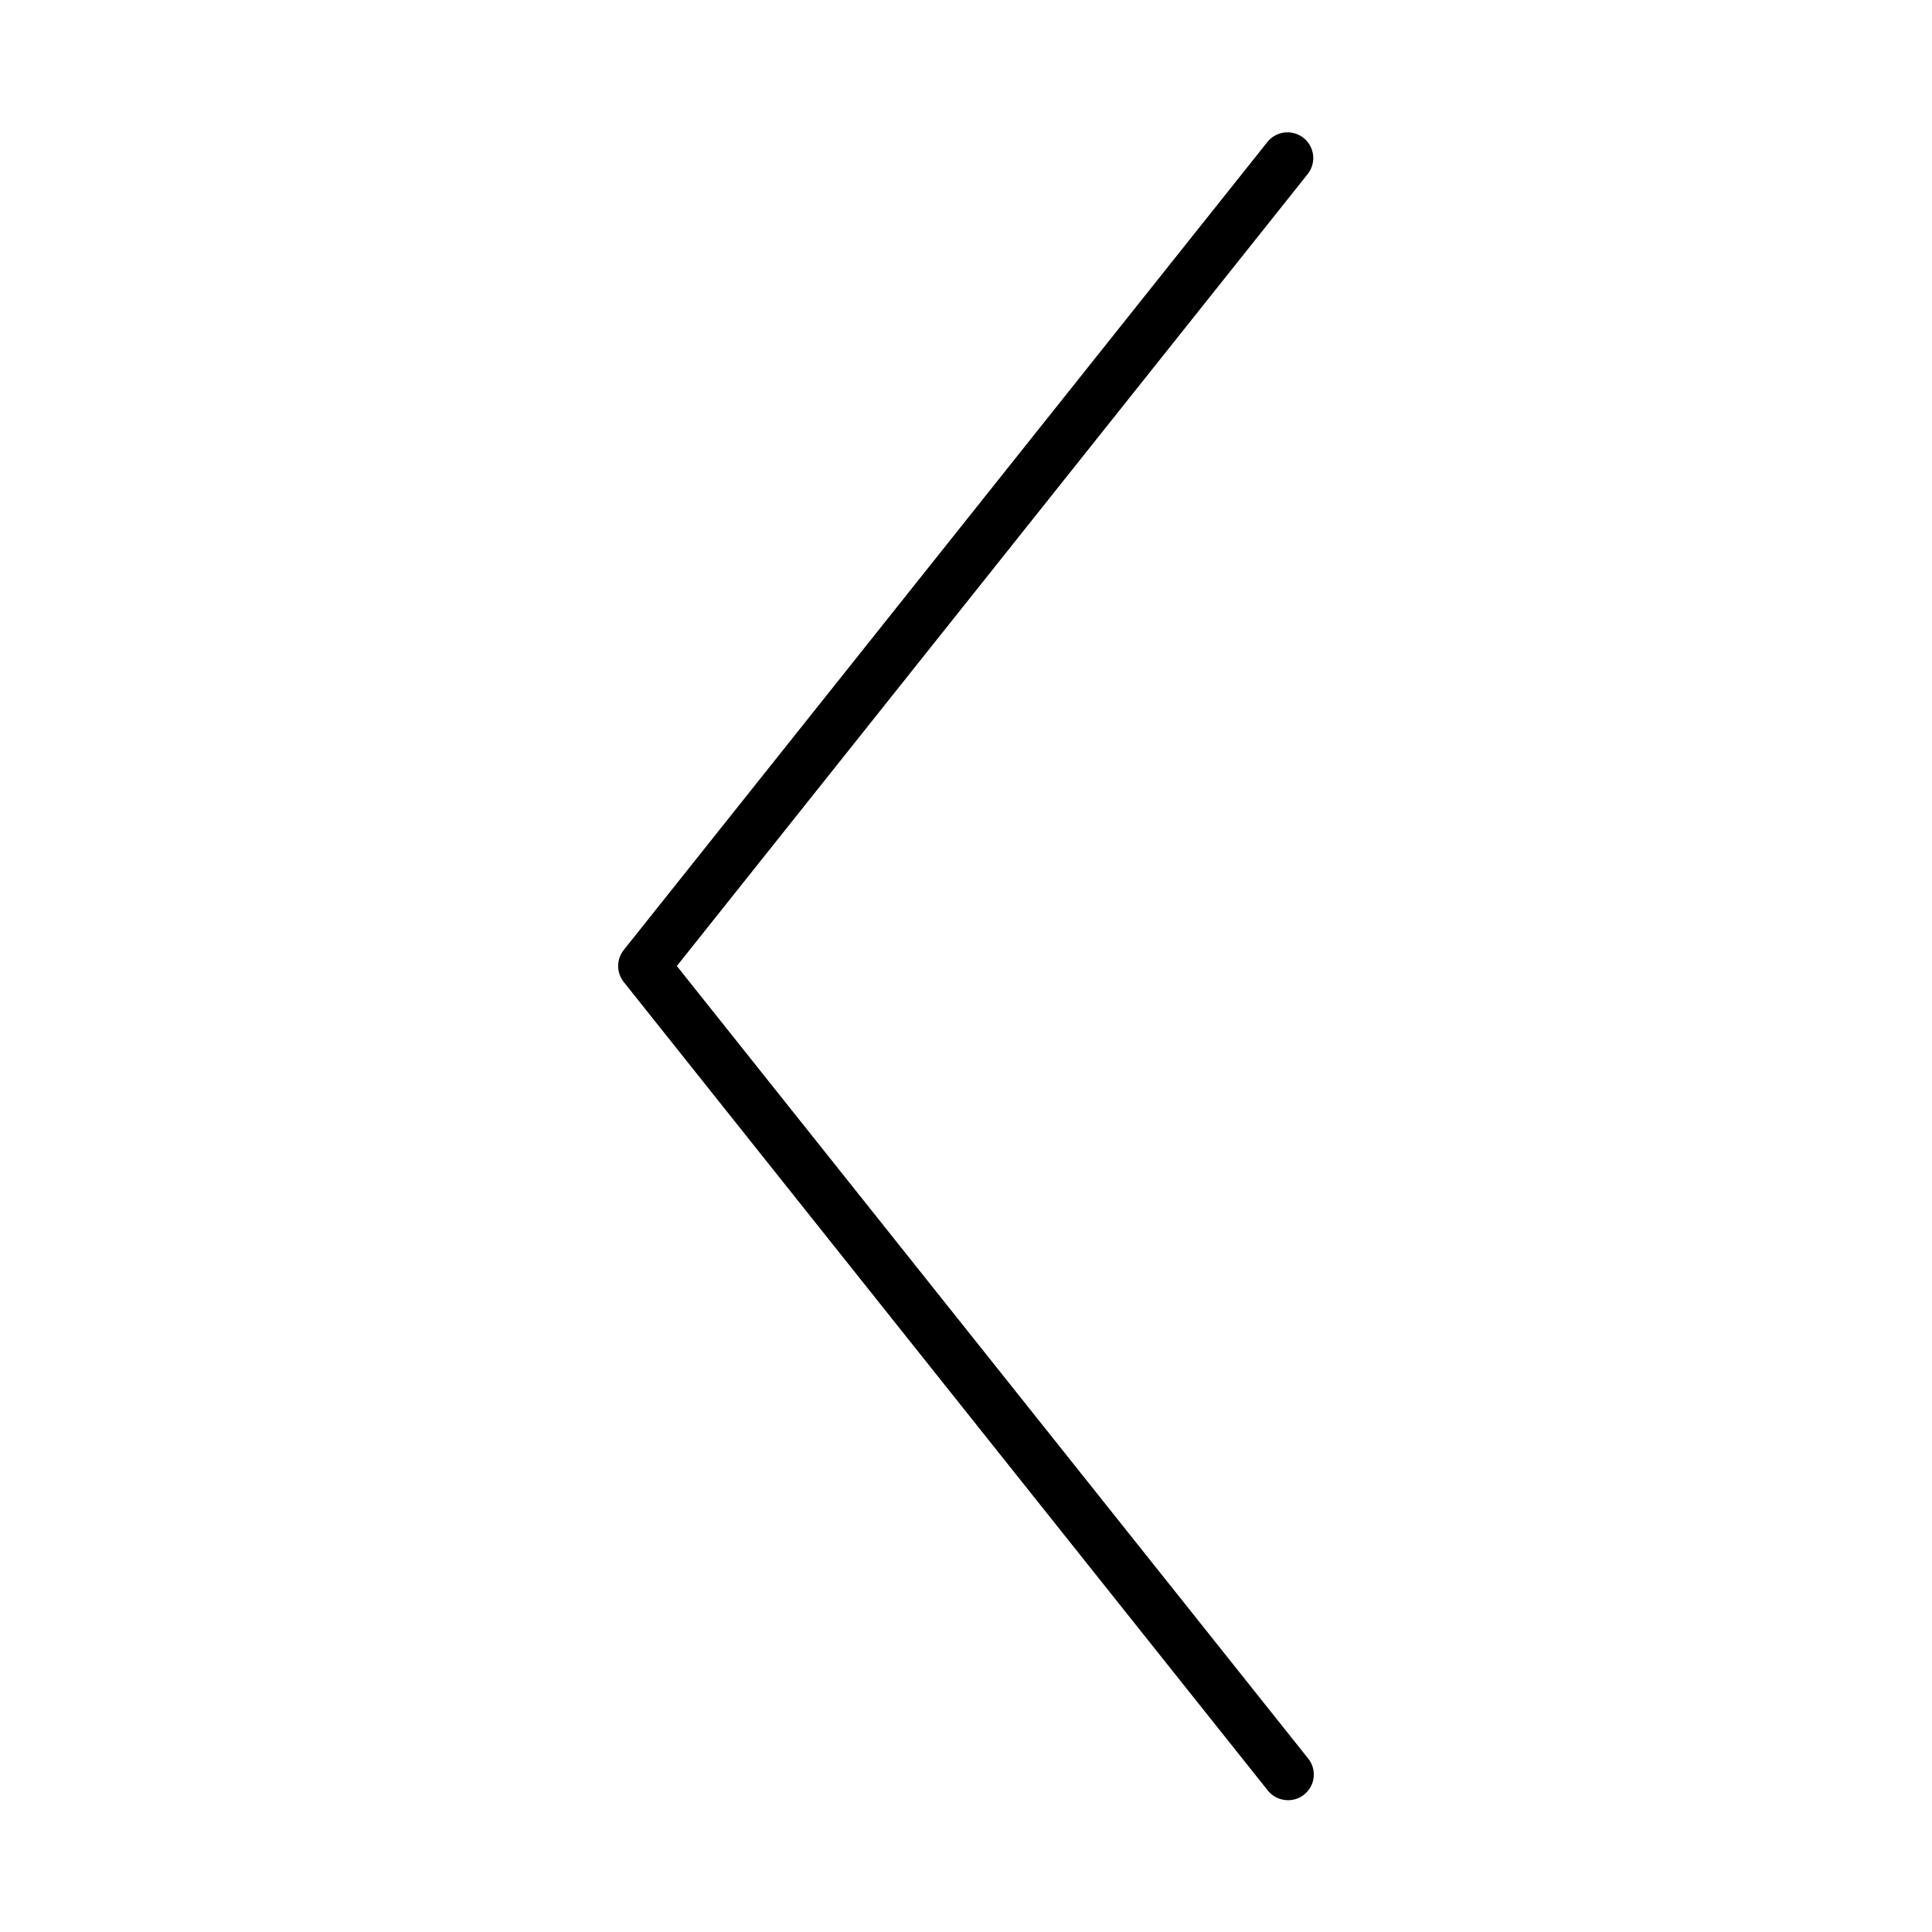
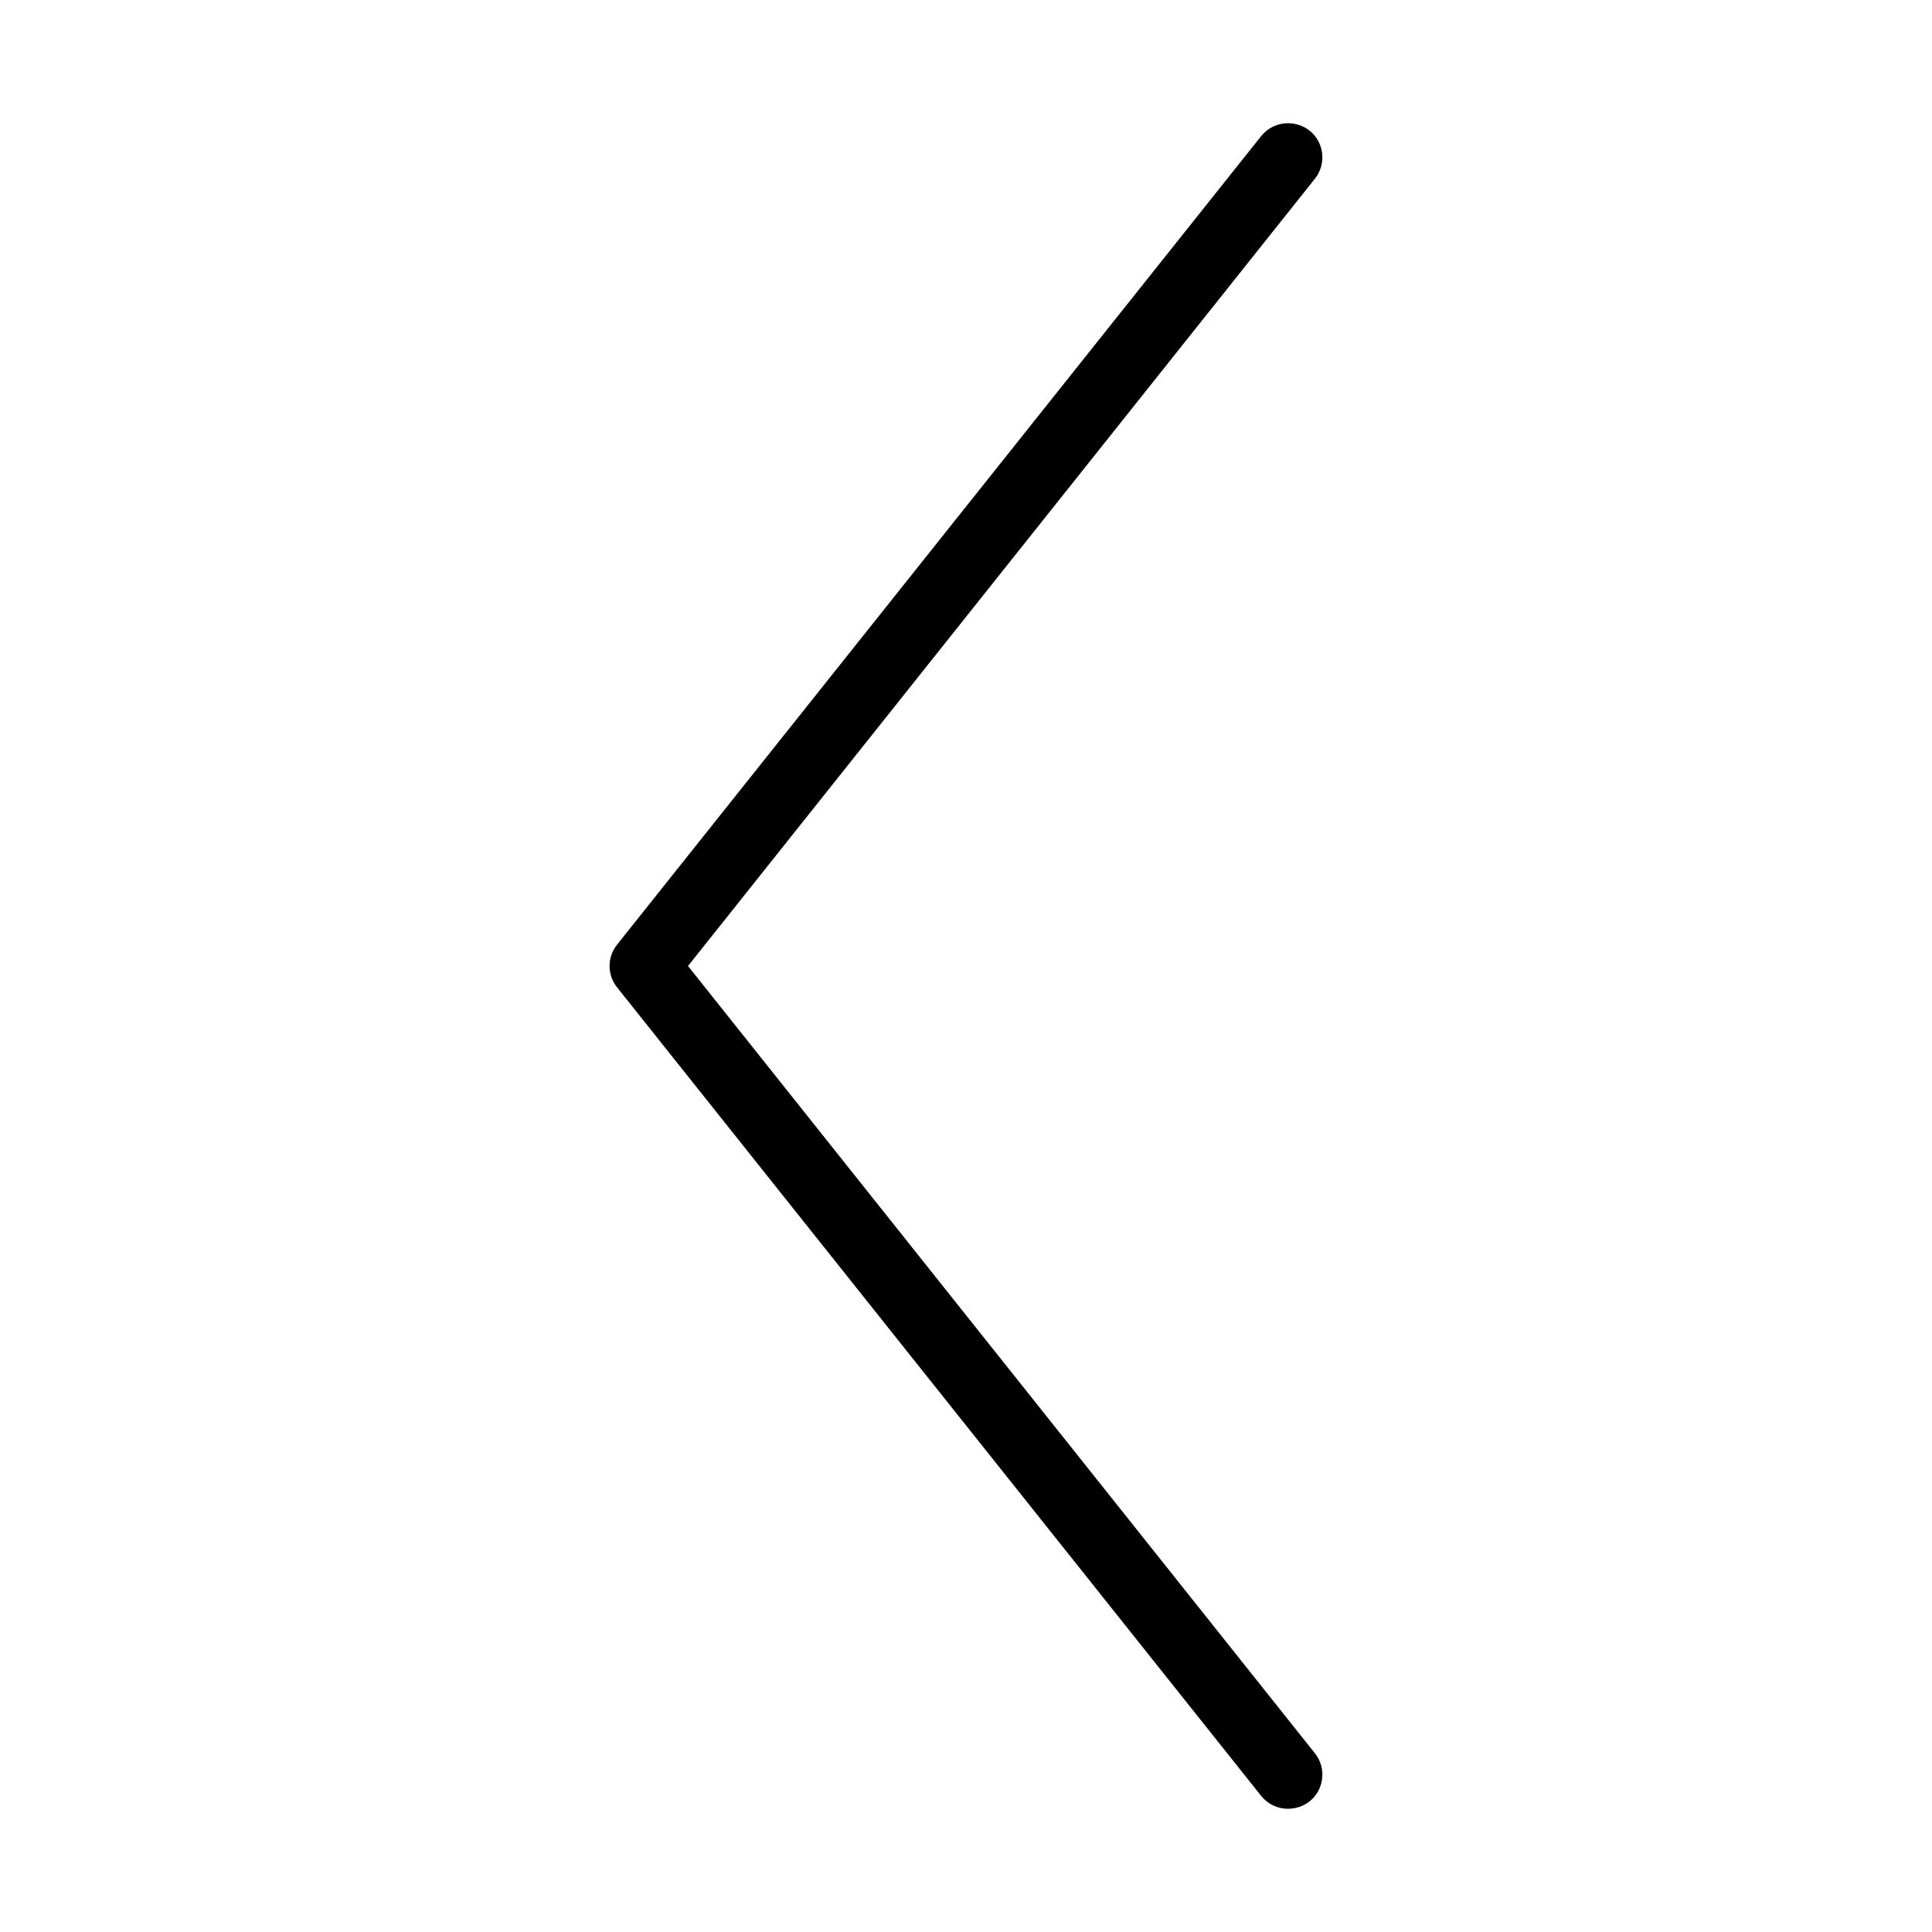
<svg xmlns="http://www.w3.org/2000/svg" id="Layer_1" data-name="Layer 1" viewBox="0 0 90 90">
-   <path d="M60,83.86a1.2,1.2,0,0,1-.94-.45l-30-37.66a1.2,1.2,0,0,1,0-1.5l30-37.66a1.2,1.2,0,0,1,1.88,1.49L31.53,45,60.94,81.92a1.19,1.19,0,0,1-.19,1.68A1.18,1.18,0,0,1,60,83.86Z" />
+   <path d="M61.25,81.67,32.05,45,61.25,8.33A1.6,1.6,0,0,0,61,6.08a1.65,1.65,0,0,0-1-.34,1.59,1.59,0,0,0-1.25.6L28.75,44a1.59,1.59,0,0,0,0,2l30,37.66a1.59,1.59,0,0,0,1.25.6,1.65,1.65,0,0,0,1-.34A1.6,1.6,0,0,0,61.25,81.67Z" />
</svg>
